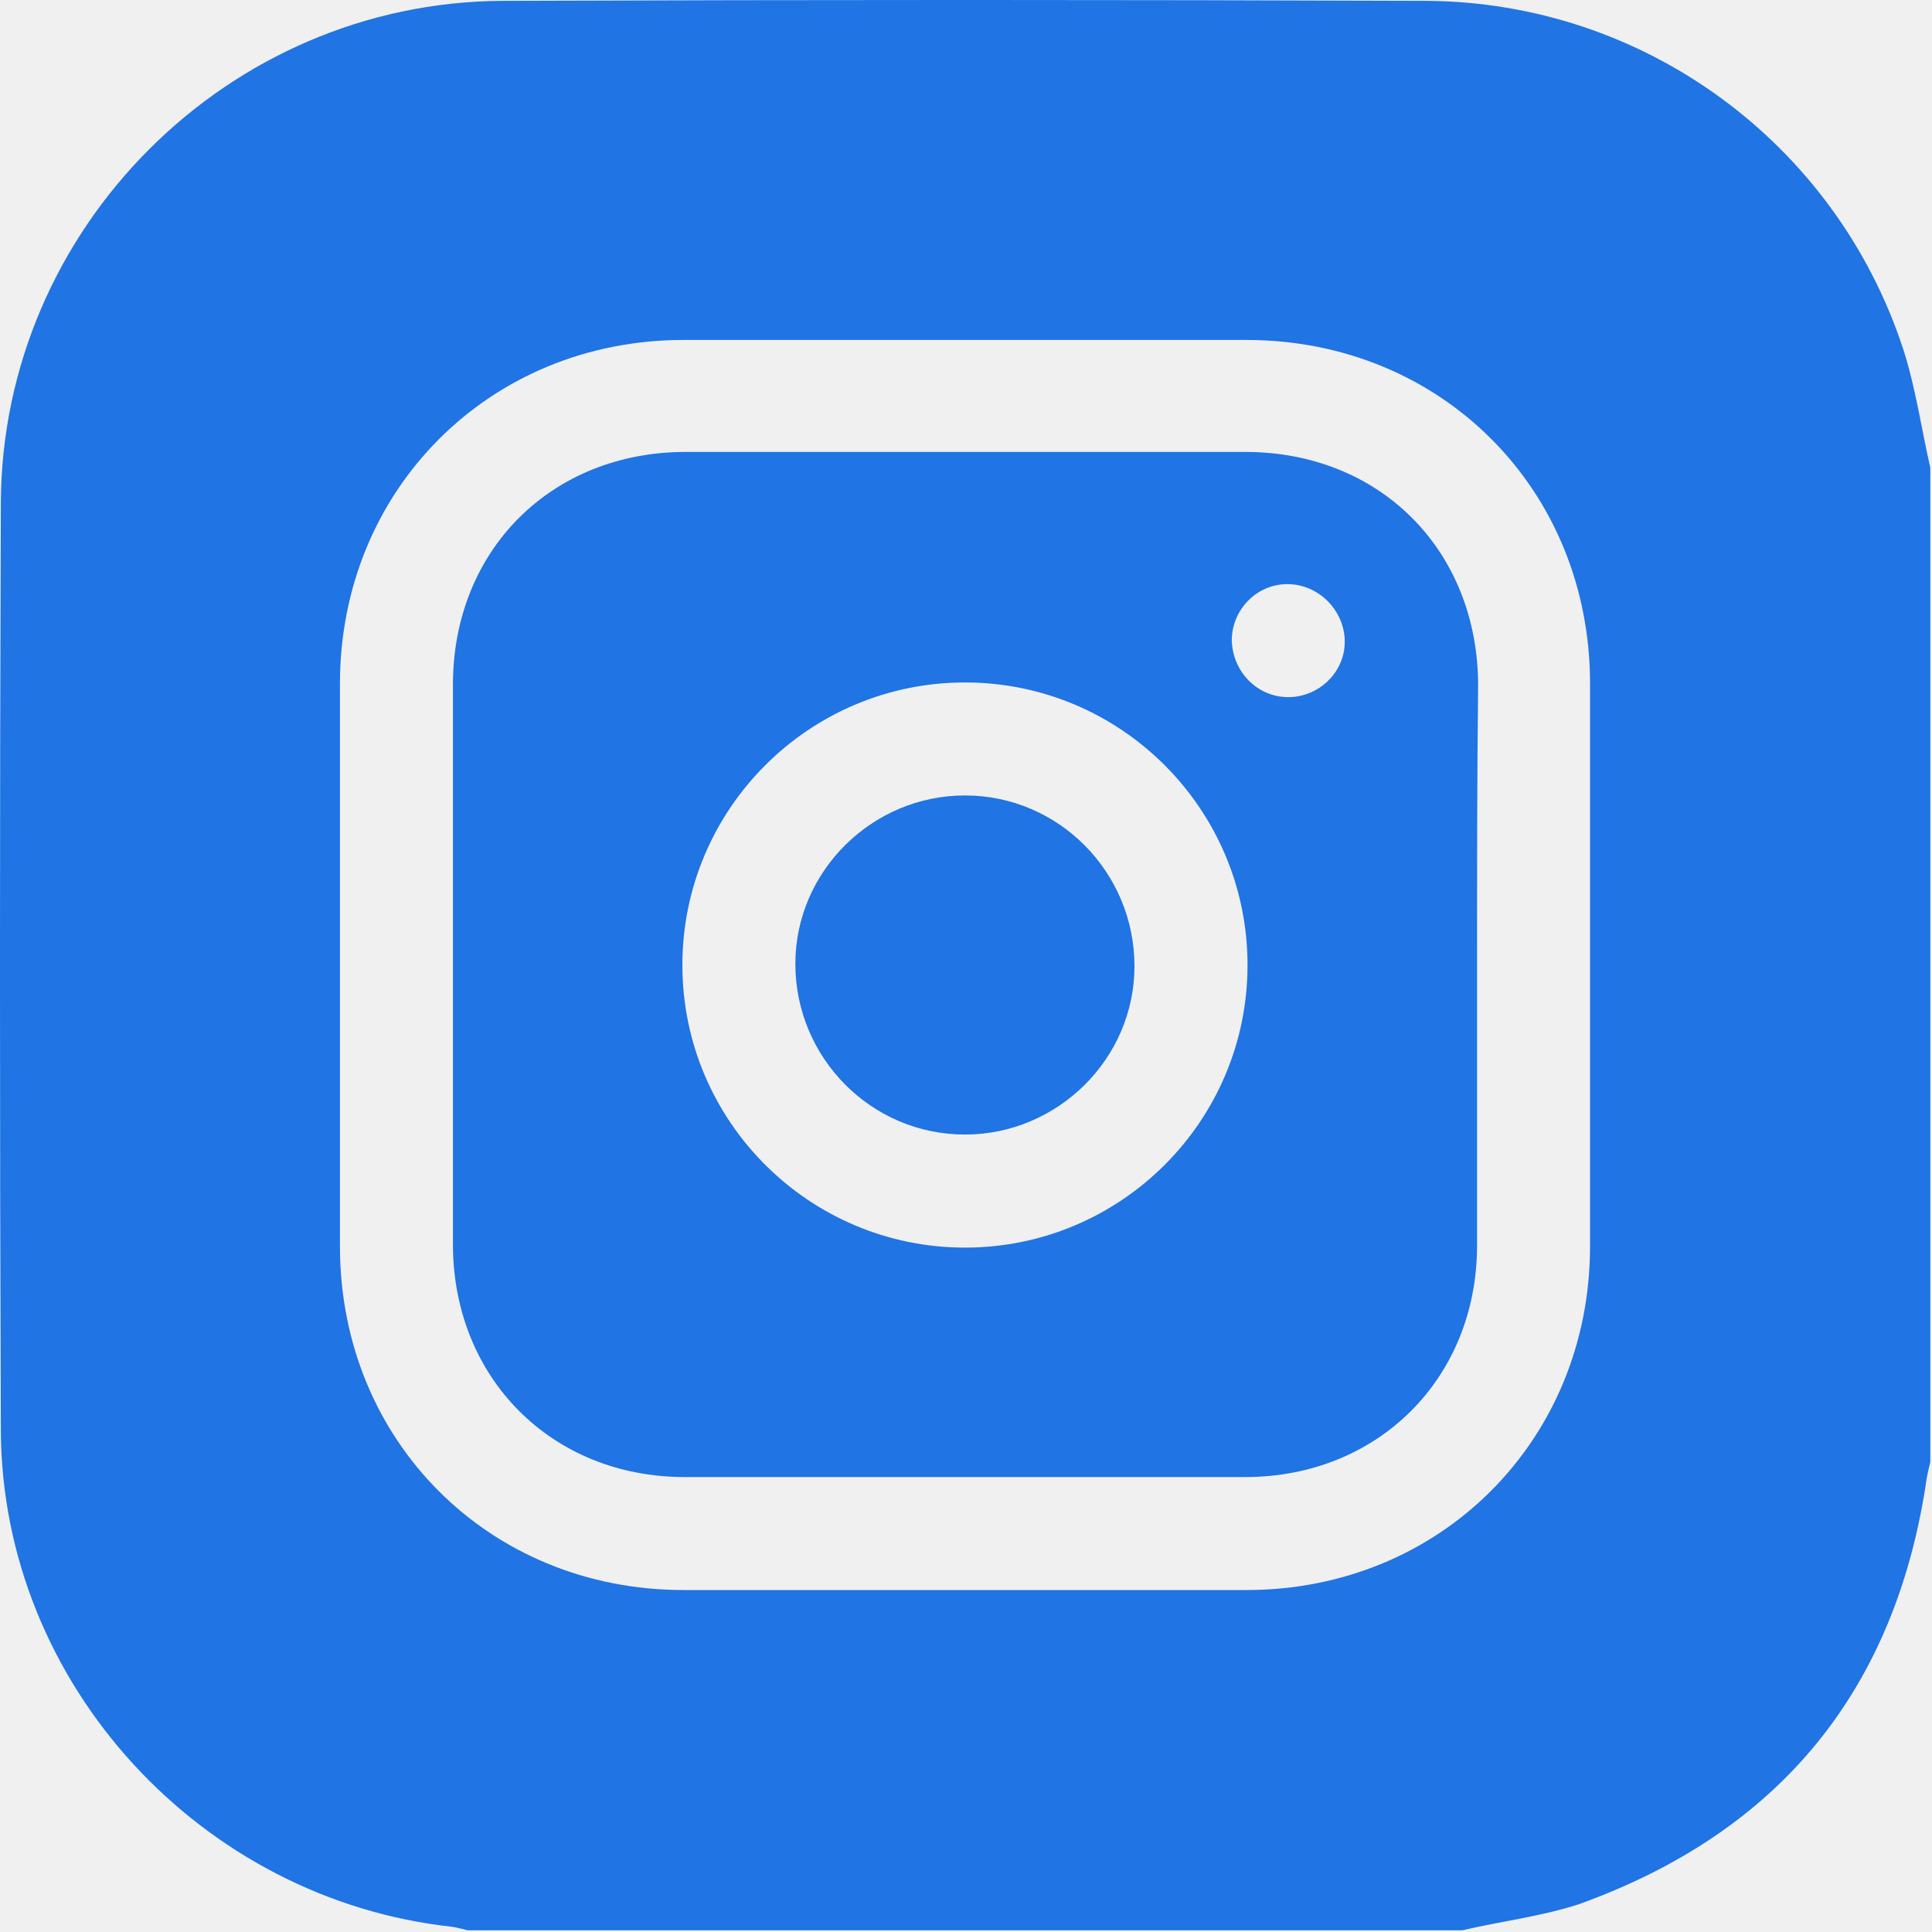
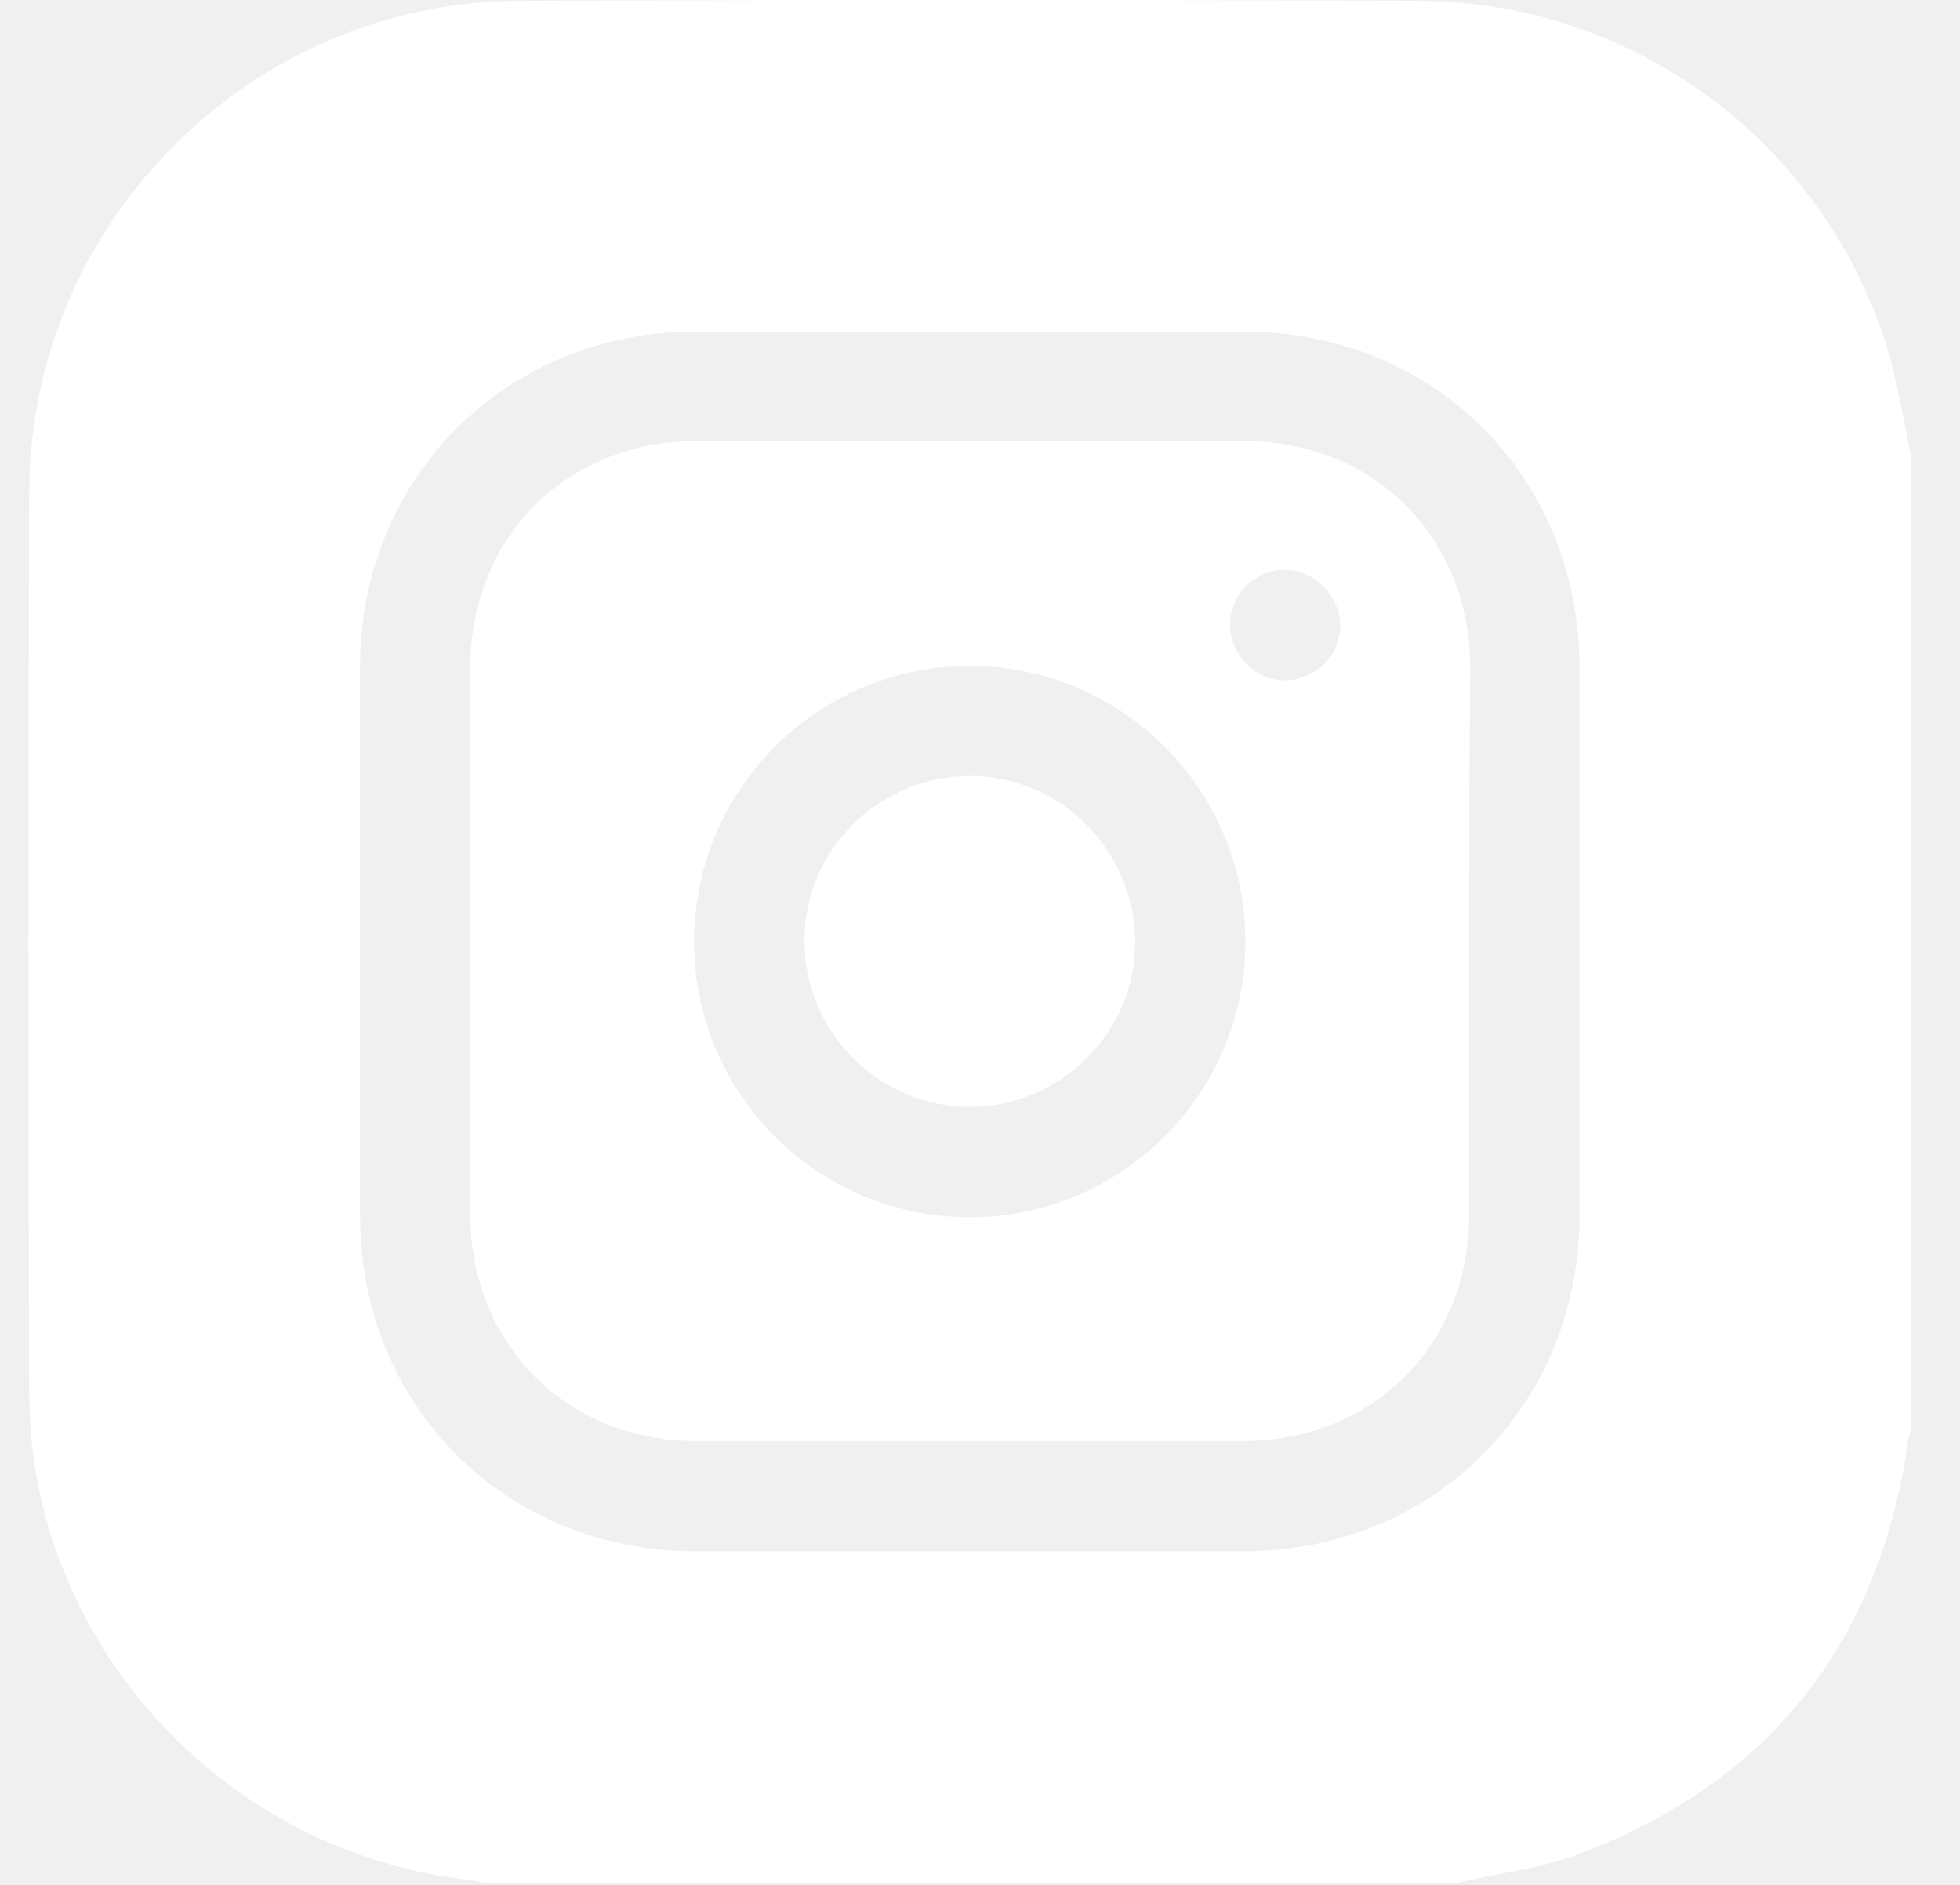
- <svg xmlns="http://www.w3.org/2000/svg" width="25" height="25" viewBox="0 0 25 25" fill="none">
-   <path d="M18.922 24.978C14.637 24.978 10.337 24.978 6.052 24.978C5.993 24.963 5.935 24.948 5.861 24.934C2.6 24.583 0.026 21.789 0.011 18.513C-0.004 14.505 -0.004 10.512 0.011 6.505C0.026 2.951 2.951 0.026 6.505 0.011C10.498 -0.004 14.476 -0.004 18.454 0.011C21.263 0.026 23.749 1.839 24.627 4.516C24.788 5.013 24.861 5.54 24.978 6.052C24.978 10.337 24.978 14.637 24.978 18.922C24.963 18.981 24.948 19.039 24.934 19.113C24.539 21.862 23.032 23.705 20.429 24.641C19.932 24.802 19.42 24.861 18.922 24.978ZM20.575 12.502C20.575 11.288 20.575 10.059 20.575 8.845C20.575 6.329 18.645 4.399 16.129 4.399C13.701 4.399 11.273 4.399 8.845 4.399C6.329 4.399 4.399 6.344 4.399 8.845C4.399 11.273 4.399 13.701 4.399 16.129C4.399 18.645 6.329 20.575 8.845 20.575C11.273 20.575 13.701 20.575 16.129 20.575C18.645 20.575 20.575 18.63 20.575 16.129C20.575 14.915 20.575 13.701 20.575 12.502Z" fill="#2074E3" />
-   <path d="M19.113 12.488C19.113 13.702 19.113 14.916 19.113 16.115C19.113 17.841 17.825 19.113 16.114 19.113C13.701 19.113 11.273 19.113 8.86 19.113C7.134 19.113 5.861 17.826 5.861 16.101C5.861 13.687 5.861 11.274 5.861 8.861C5.861 7.12 7.134 5.848 8.874 5.848C11.288 5.848 13.701 5.848 16.114 5.848C17.855 5.848 19.127 7.12 19.127 8.875C19.113 10.075 19.113 11.289 19.113 12.488ZM12.487 16.144C14.505 16.144 16.143 14.506 16.143 12.488C16.143 10.47 14.505 8.831 12.487 8.831C10.469 8.831 8.83 10.47 8.83 12.488C8.83 14.506 10.469 16.144 12.487 16.144ZM16.67 9.021C17.065 9.021 17.401 8.7 17.401 8.305C17.401 7.91 17.079 7.574 16.685 7.559C16.275 7.544 15.939 7.881 15.939 8.29C15.953 8.7 16.275 9.021 16.67 9.021Z" fill="#2074E3" />
-   <path d="M12.486 10.293C13.7 10.293 14.68 11.287 14.68 12.502C14.68 13.701 13.685 14.681 12.486 14.681C11.272 14.681 10.292 13.686 10.292 12.472C10.292 11.273 11.287 10.293 12.486 10.293Z" fill="#2074E3" />
+ <svg xmlns="http://www.w3.org/2000/svg" width="26" height="25" viewBox="0 0 26 25" fill="none">
+   <path d="M19.299 24.978C15.014 24.978 10.714 24.978 6.428 24.978C6.37 24.963 6.311 24.948 6.238 24.934C2.977 24.583 0.403 21.789 0.388 18.513C0.373 14.505 0.373 10.512 0.388 6.505C0.403 2.951 3.328 0.026 6.882 0.011C10.875 -0.004 14.853 -0.004 18.831 0.011C21.64 0.026 24.126 1.839 25.003 4.516C25.164 5.013 25.238 5.54 25.355 6.052C25.355 10.337 25.355 14.637 25.355 18.922C25.34 18.981 25.325 19.039 25.311 19.113C24.916 21.862 23.409 23.705 20.806 24.641C20.309 24.802 19.797 24.861 19.299 24.978ZM20.952 12.502C20.952 11.288 20.952 10.059 20.952 8.845C20.952 6.329 19.021 4.399 16.506 4.399C14.078 4.399 11.65 4.399 9.222 4.399C6.706 4.399 4.776 6.344 4.776 8.845C4.776 11.273 4.776 13.701 4.776 16.129C4.776 18.645 6.706 20.575 9.222 20.575C11.65 20.575 14.078 20.575 16.506 20.575C19.021 20.575 20.952 18.63 20.952 16.129C20.952 14.915 20.952 13.701 20.952 12.502Z" fill="white" />
+   <path d="M19.489 12.489C19.489 13.703 19.489 14.917 19.489 16.116C19.489 17.842 18.202 19.114 16.491 19.114C14.078 19.114 11.65 19.114 9.237 19.114C7.511 19.114 6.238 17.827 6.238 16.102C6.238 13.688 6.238 11.275 6.238 8.862C6.238 7.121 7.511 5.849 9.251 5.849C11.665 5.849 14.078 5.849 16.491 5.849C18.232 5.849 19.504 7.121 19.504 8.876C19.489 10.076 19.489 11.29 19.489 12.489ZM12.864 16.145C14.882 16.145 16.52 14.507 16.52 12.489C16.52 10.47 14.882 8.832 12.864 8.832C10.845 8.832 9.207 10.47 9.207 12.489C9.207 14.507 10.845 16.145 12.864 16.145ZM17.047 9.022C17.442 9.022 17.778 8.701 17.778 8.306C17.778 7.911 17.456 7.574 17.061 7.56C16.652 7.545 16.316 7.882 16.316 8.291C16.33 8.701 16.652 9.022 17.047 9.022Z" fill="white" />
+   <path d="M12.864 10.292C14.078 10.292 15.058 11.287 15.058 12.501C15.058 13.7 14.063 14.68 12.864 14.68C11.65 14.68 10.67 13.685 10.67 12.471C10.67 11.272 11.665 10.292 12.864 10.292Z" fill="white" />
</svg>
